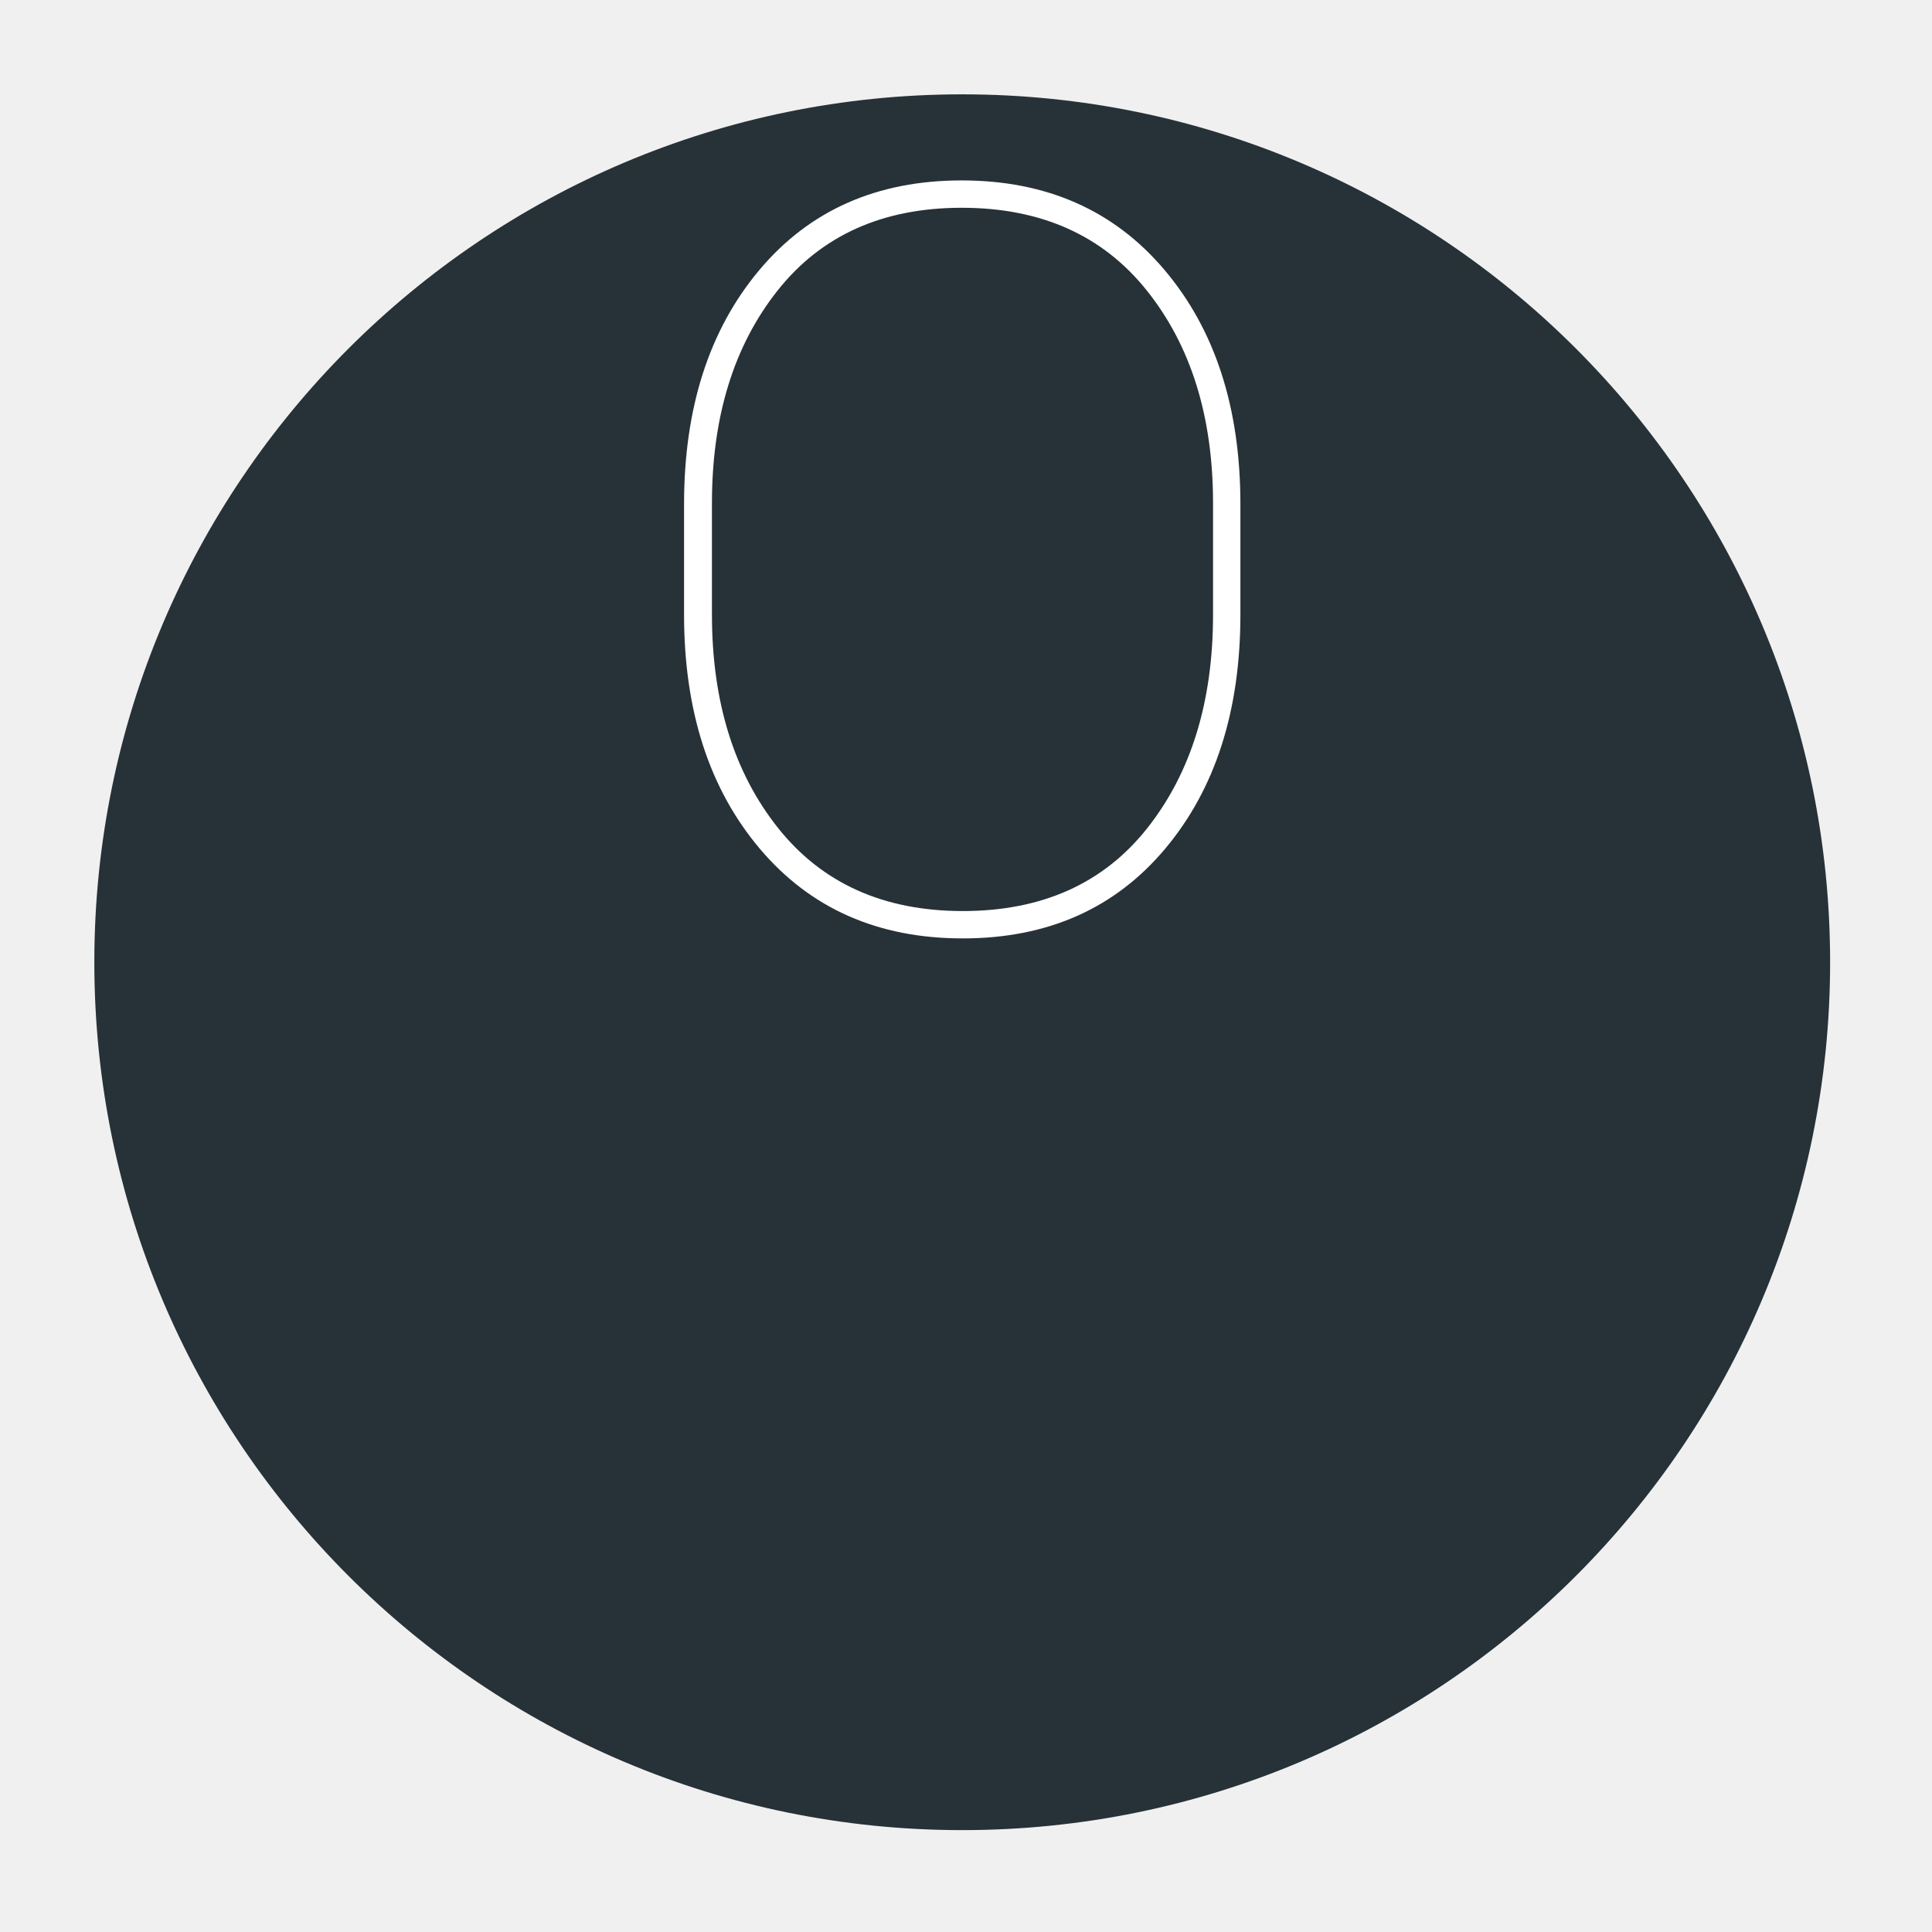
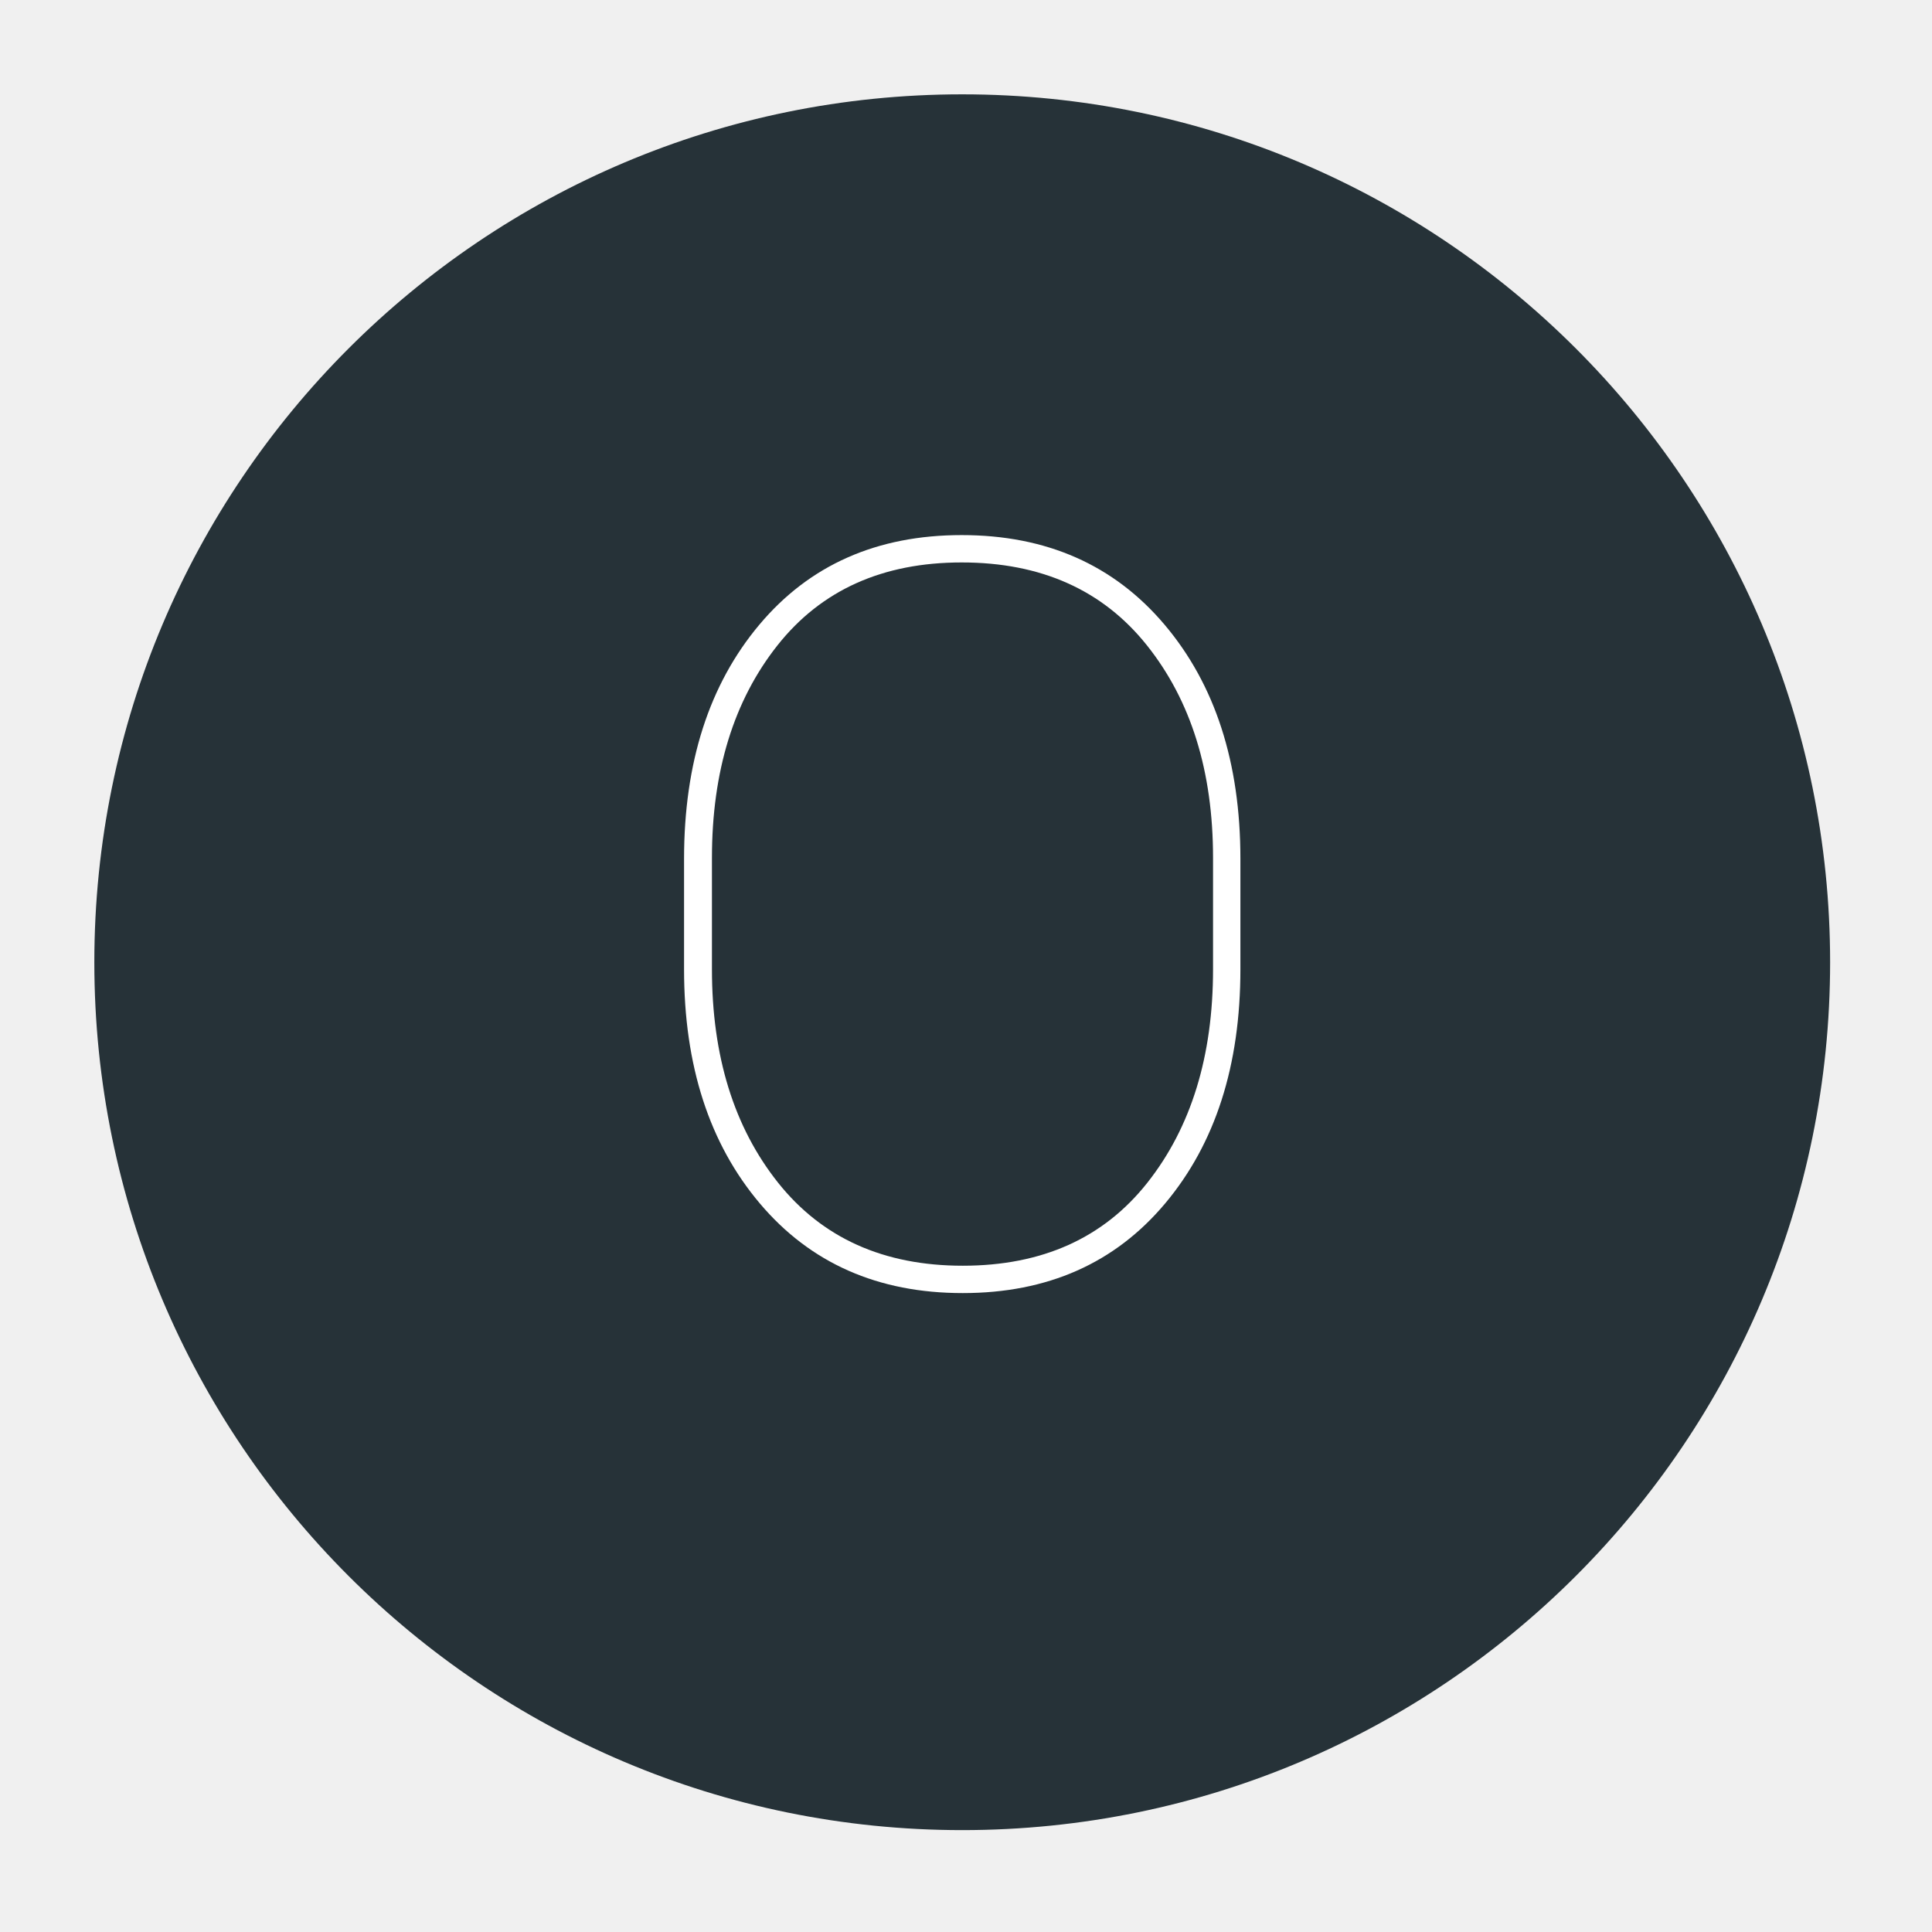
<svg xmlns="http://www.w3.org/2000/svg" width="532" height="532" viewBox="0 0 512 512">
  <circle cx="255" cy="255" r="230" fill="#263238" />
-   <text x="255" y="246" alignment-baseline="central" text-anchor="middle" fill="#fff" font-size="275" font-weight="100" font-family="Roboto">O</text>
+   <text x="255" y="246" dominant-baseline="central" text-anchor="middle" fill="#fff" font-size="275" font-weight="100" font-family="Roboto">O</text>
</svg>
